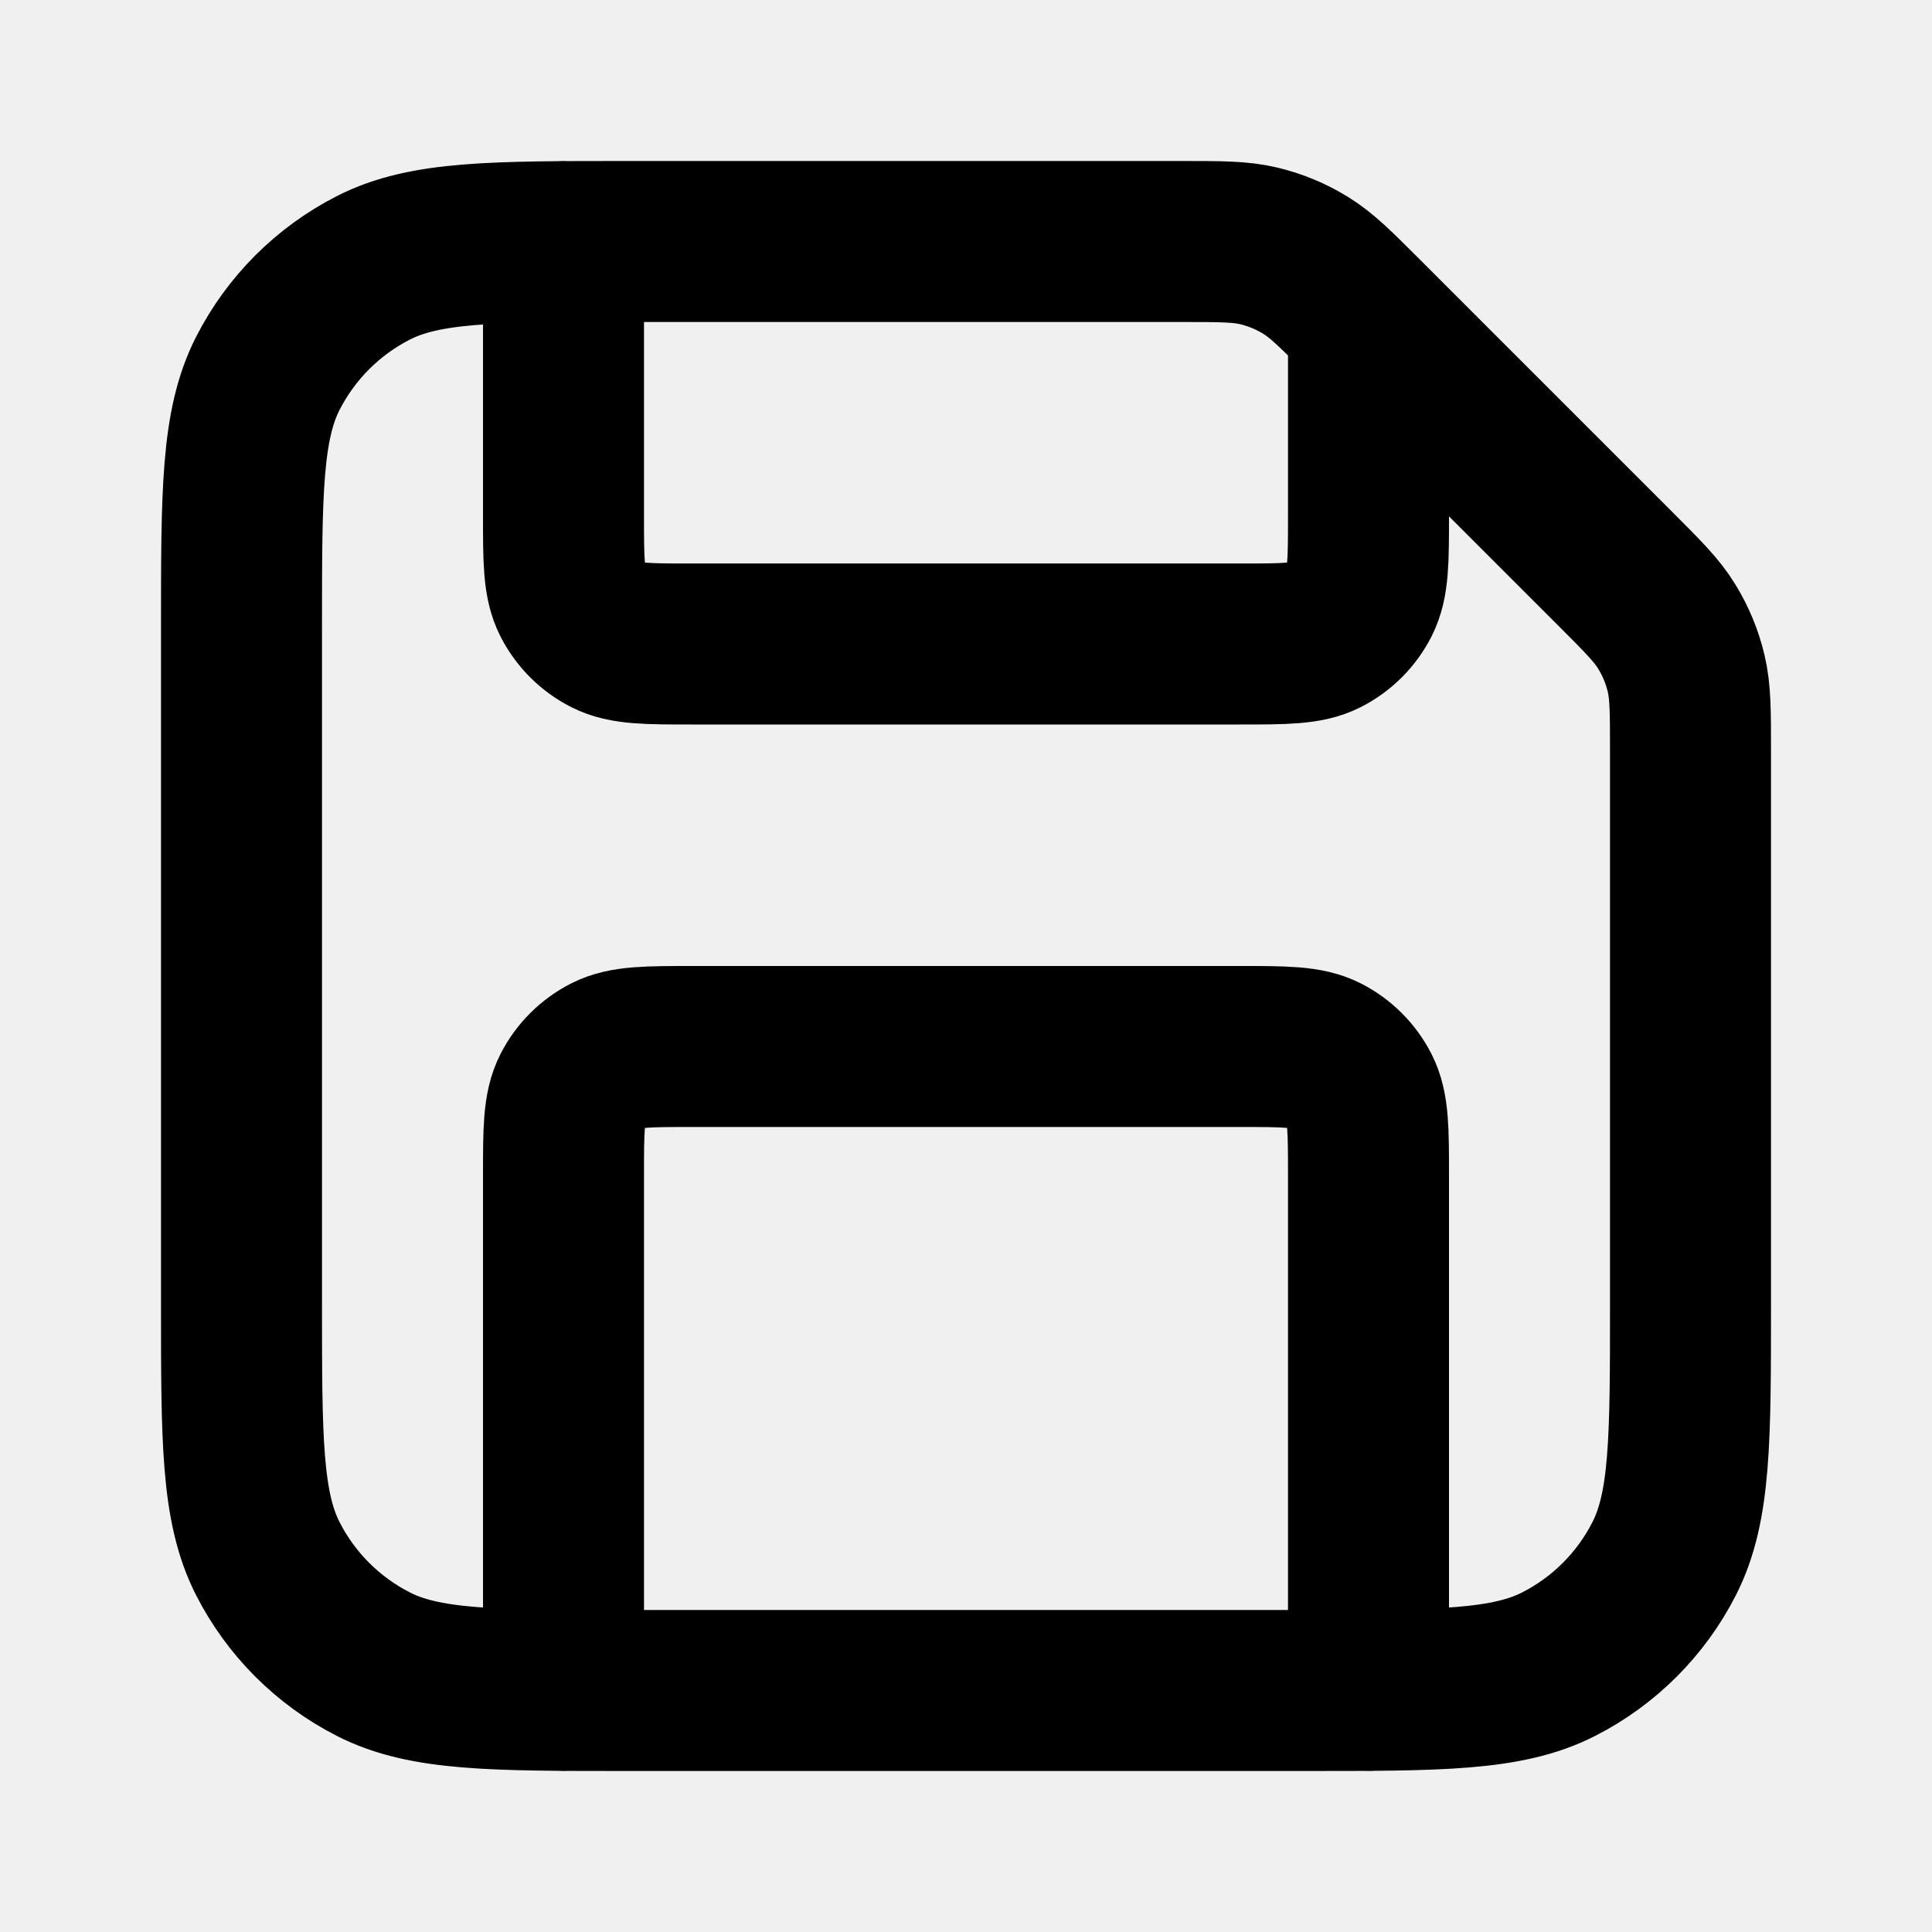
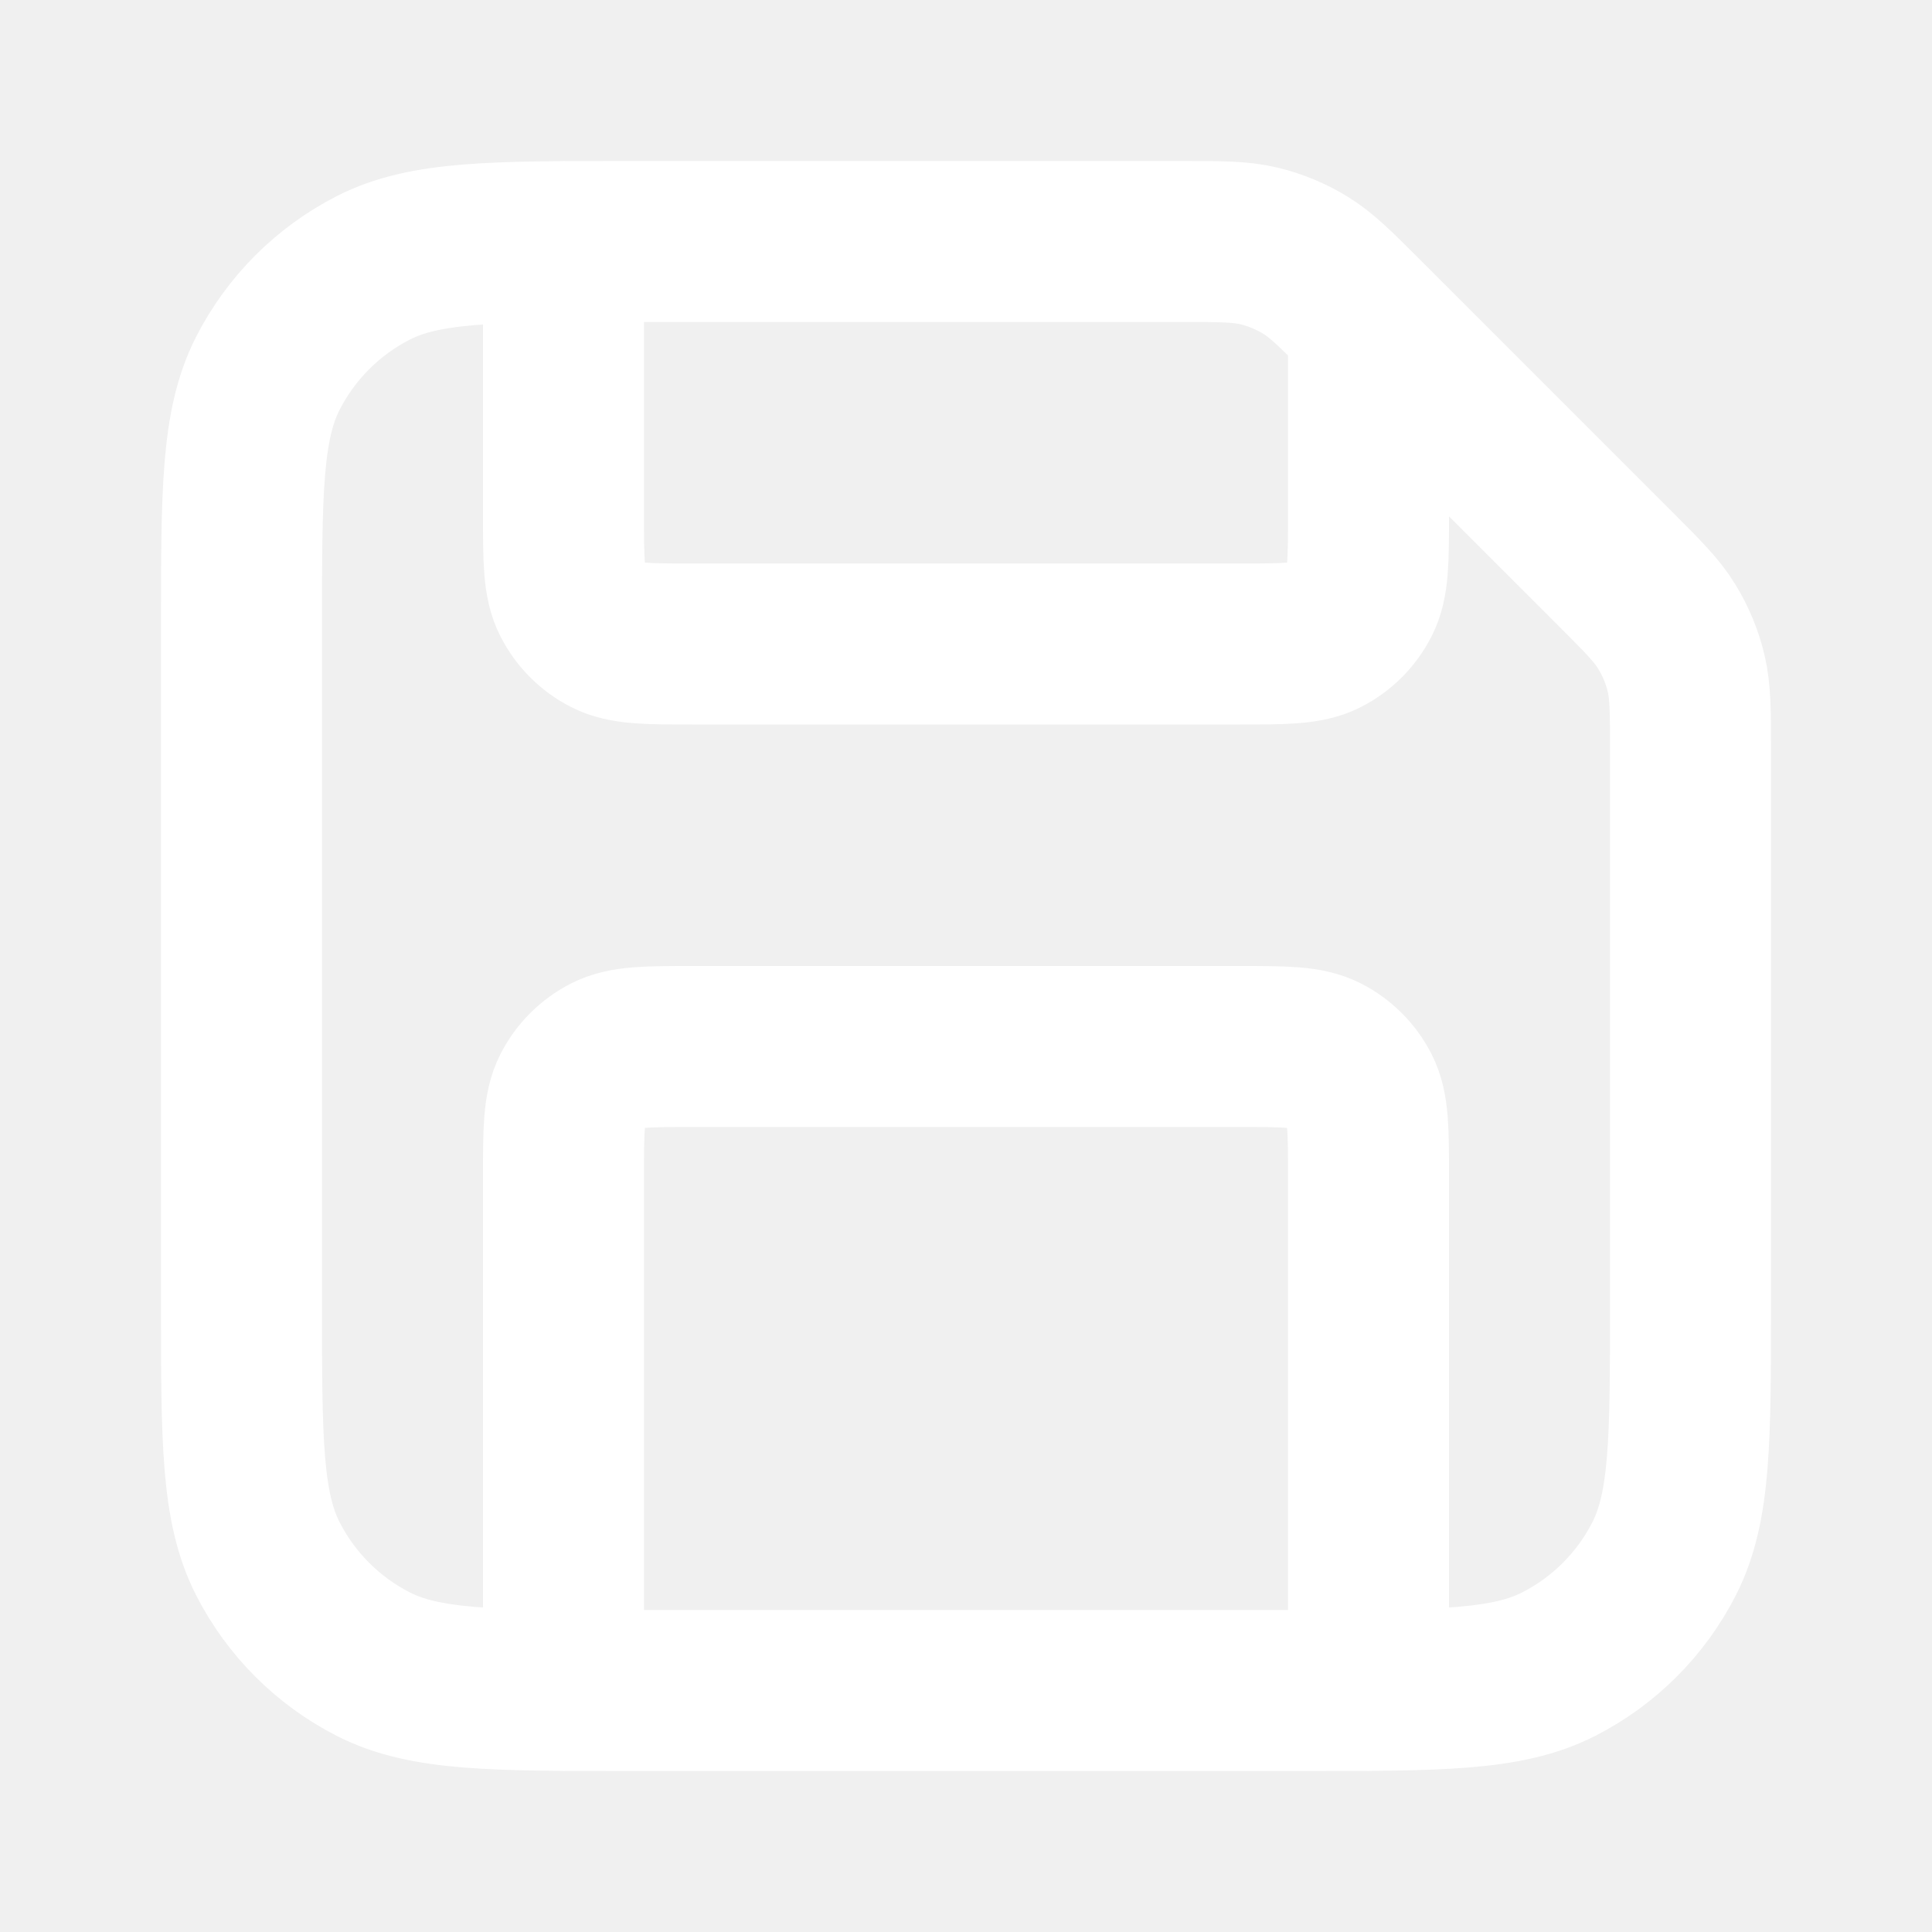
<svg xmlns="http://www.w3.org/2000/svg" width="800px" height="800px" viewBox="0 0 24 24" fill="none">
-   <path d="M7 3V6.4C7 6.96 7 7.24 7.109 7.454C7.205 7.642 7.358 7.795 7.546 7.891C7.76 8 8.04 8 8.6 8H15.4C15.96 8 16.24 8 16.454 7.891C16.642 7.795 16.795 7.642 16.891 7.454C17 7.24 17 6.96 17 6.4V4M17 21V14.6C17 14.04 17 13.76 16.891 13.546C16.795 13.358 16.642 13.205 16.454 13.109C16.24 13 15.96 13 15.4 13H8.6C8.04 13 7.76 13 7.546 13.109C7.358 13.205 7.205 13.358 7.109 13.546C7 13.76 7 14.04 7 14.6V21M21 9.325V16.2C21 17.88 21 18.72 20.673 19.362C20.385 19.927 19.927 20.385 19.362 20.673C18.72 21 17.88 21 16.2 21H7.8C6.12 21 5.28 21 4.638 20.673C4.074 20.385 3.615 19.927 3.327 19.362C3 18.72 3 17.88 3 16.2V7.8C3 6.12 3 5.28 3.327 4.638C3.615 4.074 4.074 3.615 4.638 3.327C5.28 3 6.12 3 7.8 3H14.675C15.164 3 15.408 3 15.639 3.055C15.842 3.104 16.038 3.185 16.217 3.295C16.418 3.418 16.591 3.591 16.937 3.937L20.063 7.063C20.409 7.409 20.582 7.582 20.705 7.783C20.815 7.962 20.896 8.157 20.945 8.362C21 8.592 21 8.836 21 9.325Z" stroke="#000000" stroke-width="2" stroke-linecap="round" stroke-linejoin="round" />
+   <path d="M7 3V6.4C7 6.96 7 7.24 7.109 7.454C7.205 7.642 7.358 7.795 7.546 7.891C7.76 8 8.04 8 8.6 8H15.4C15.96 8 16.24 8 16.454 7.891C16.642 7.795 16.795 7.642 16.891 7.454C17 7.24 17 6.96 17 6.4V4M17 21V14.6C17 14.04 17 13.76 16.891 13.546C16.795 13.358 16.642 13.205 16.454 13.109C16.24 13 15.96 13 15.4 13H8.6C8.04 13 7.76 13 7.546 13.109C7.358 13.205 7.205 13.358 7.109 13.546C7 13.76 7 14.04 7 14.6V21M21 9.325V16.2C21 17.88 21 18.72 20.673 19.362C20.385 19.927 19.927 20.385 19.362 20.673C18.72 21 17.88 21 16.2 21H7.8C6.12 21 5.28 21 4.638 20.673C4.074 20.385 3.615 19.927 3.327 19.362C3 18.72 3 17.88 3 16.2V7.8C3 6.12 3 5.28 3.327 4.638C3.615 4.074 4.074 3.615 4.638 3.327C5.28 3 6.12 3 7.8 3H14.675C15.164 3 15.408 3 15.639 3.055C15.842 3.104 16.038 3.185 16.217 3.295C16.418 3.418 16.591 3.591 16.937 3.937L20.063 7.063C20.409 7.409 20.582 7.582 20.705 7.783C20.815 7.962 20.896 8.157 20.945 8.362C21 8.592 21 8.836 21 9.325Z" stroke="#ffffff" stroke-width="2" stroke-linecap="round" stroke-linejoin="round" />
</svg>
